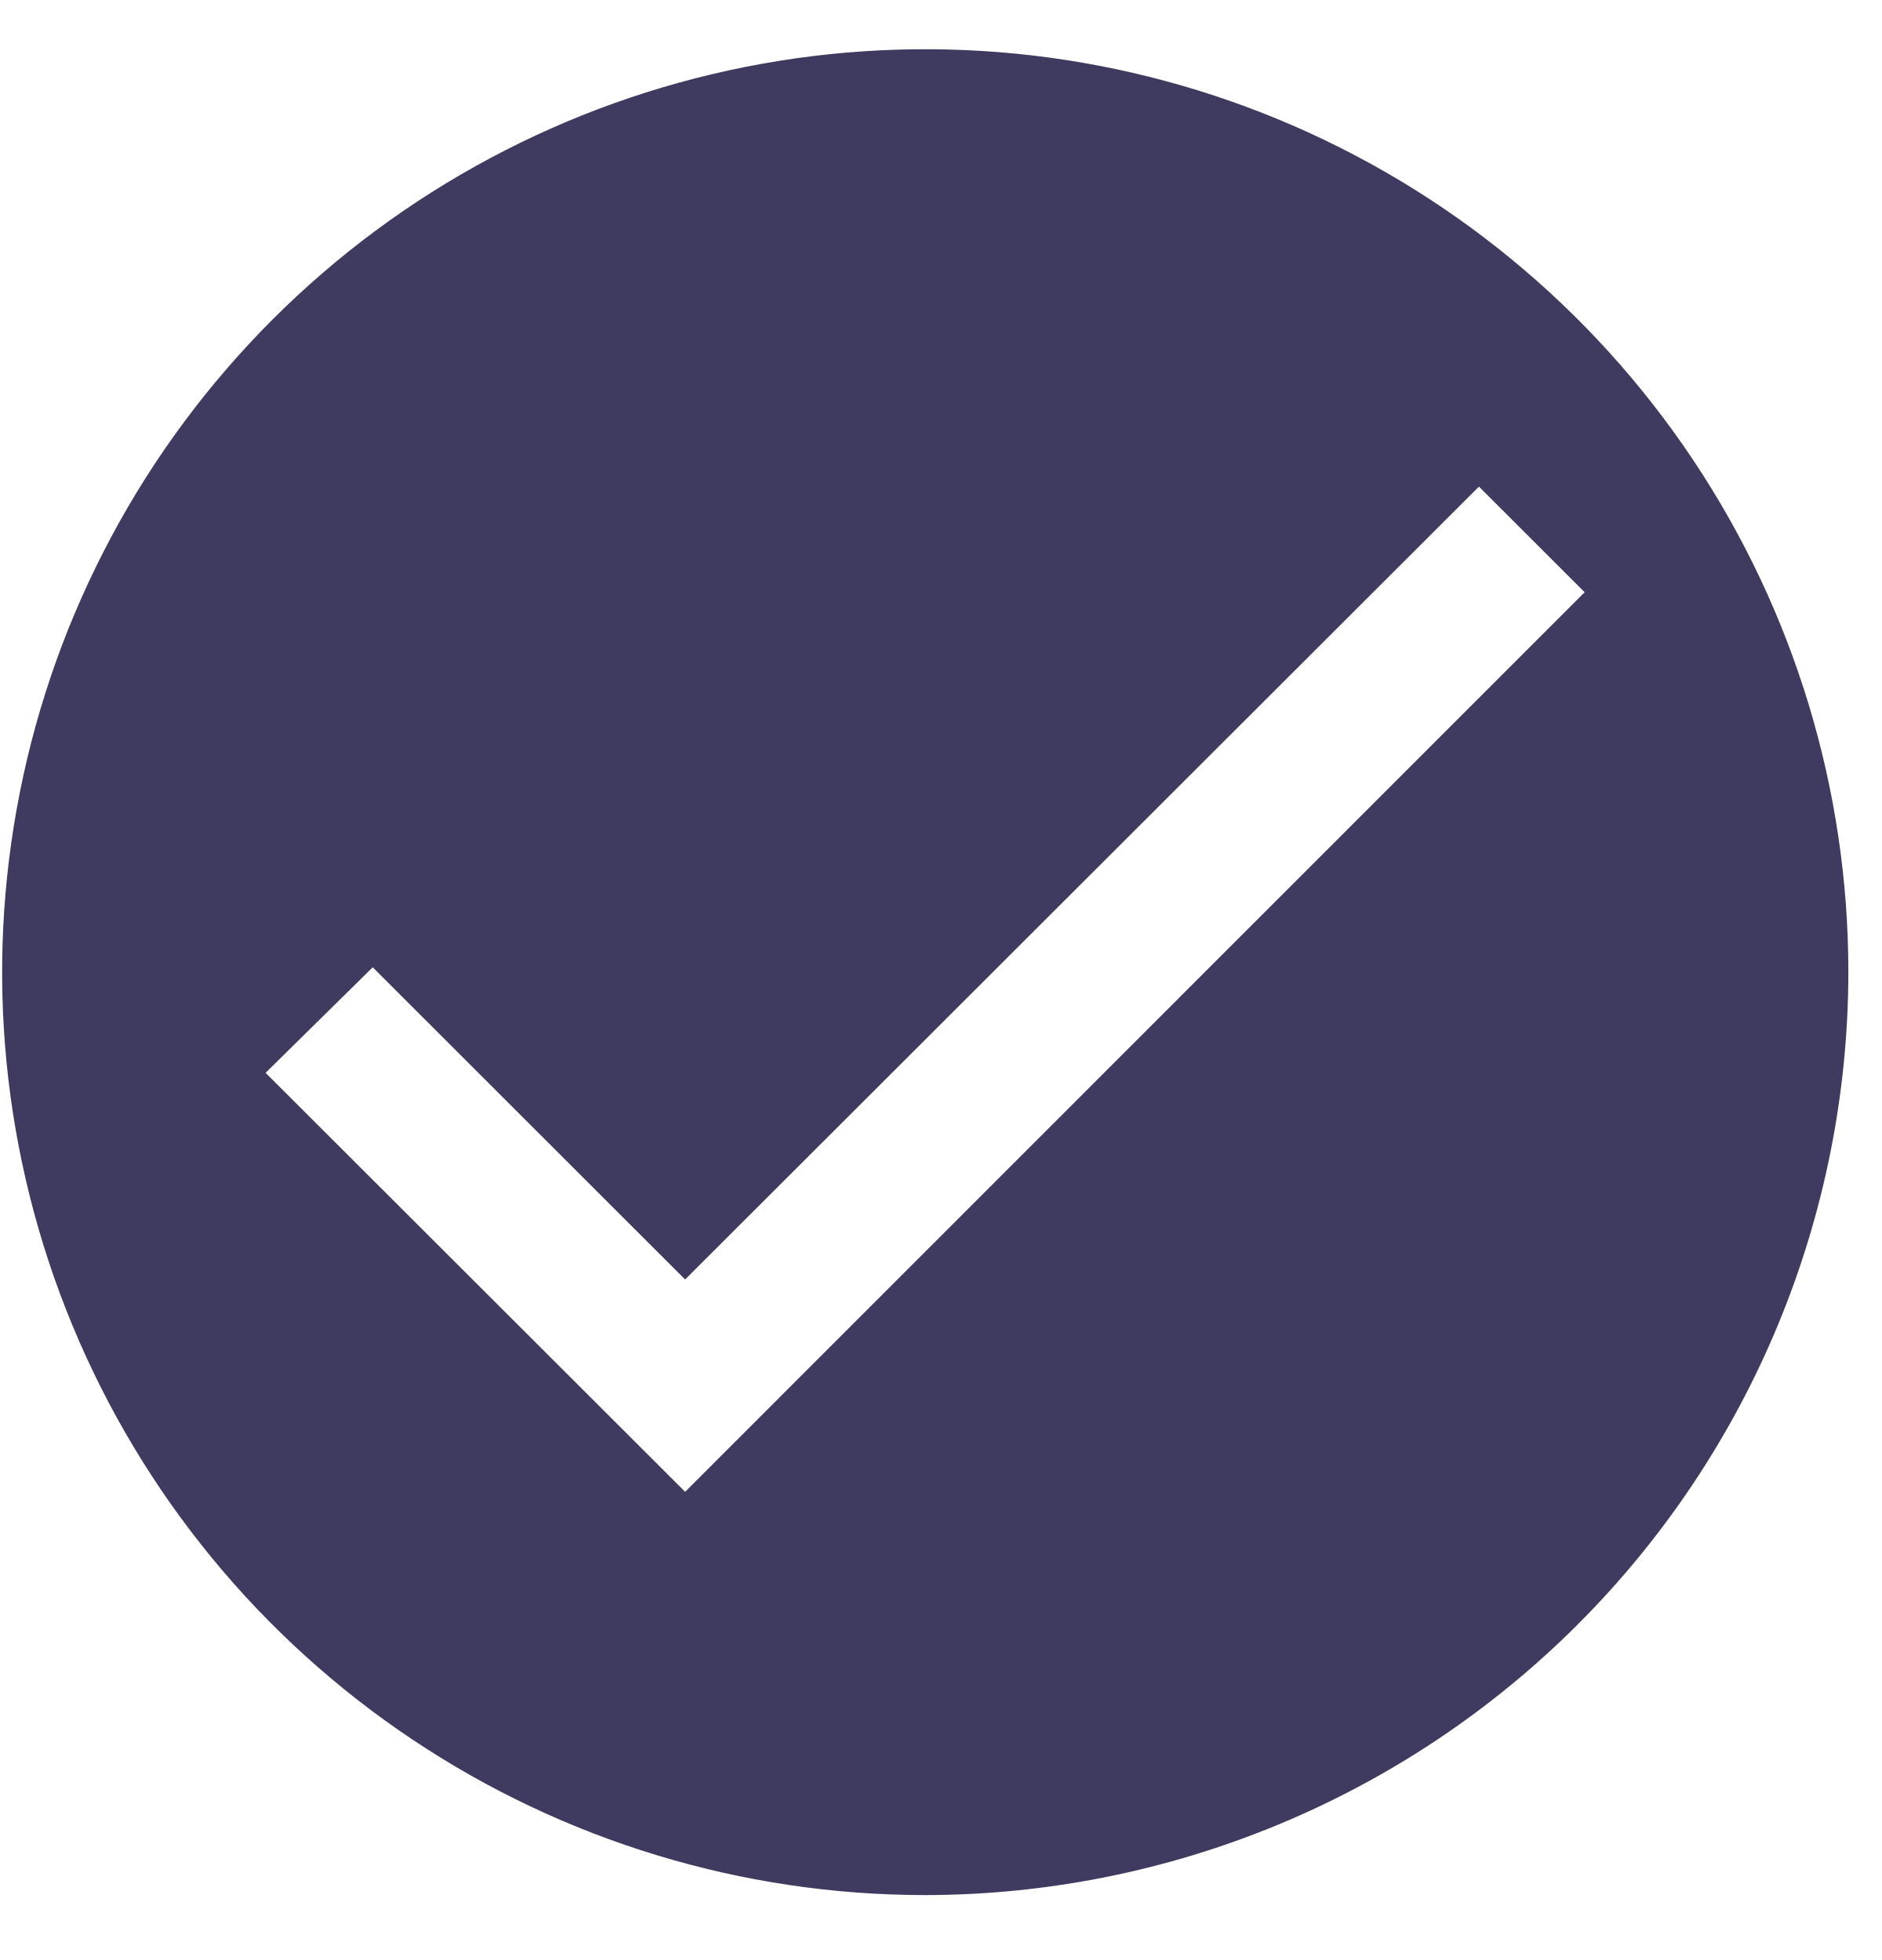
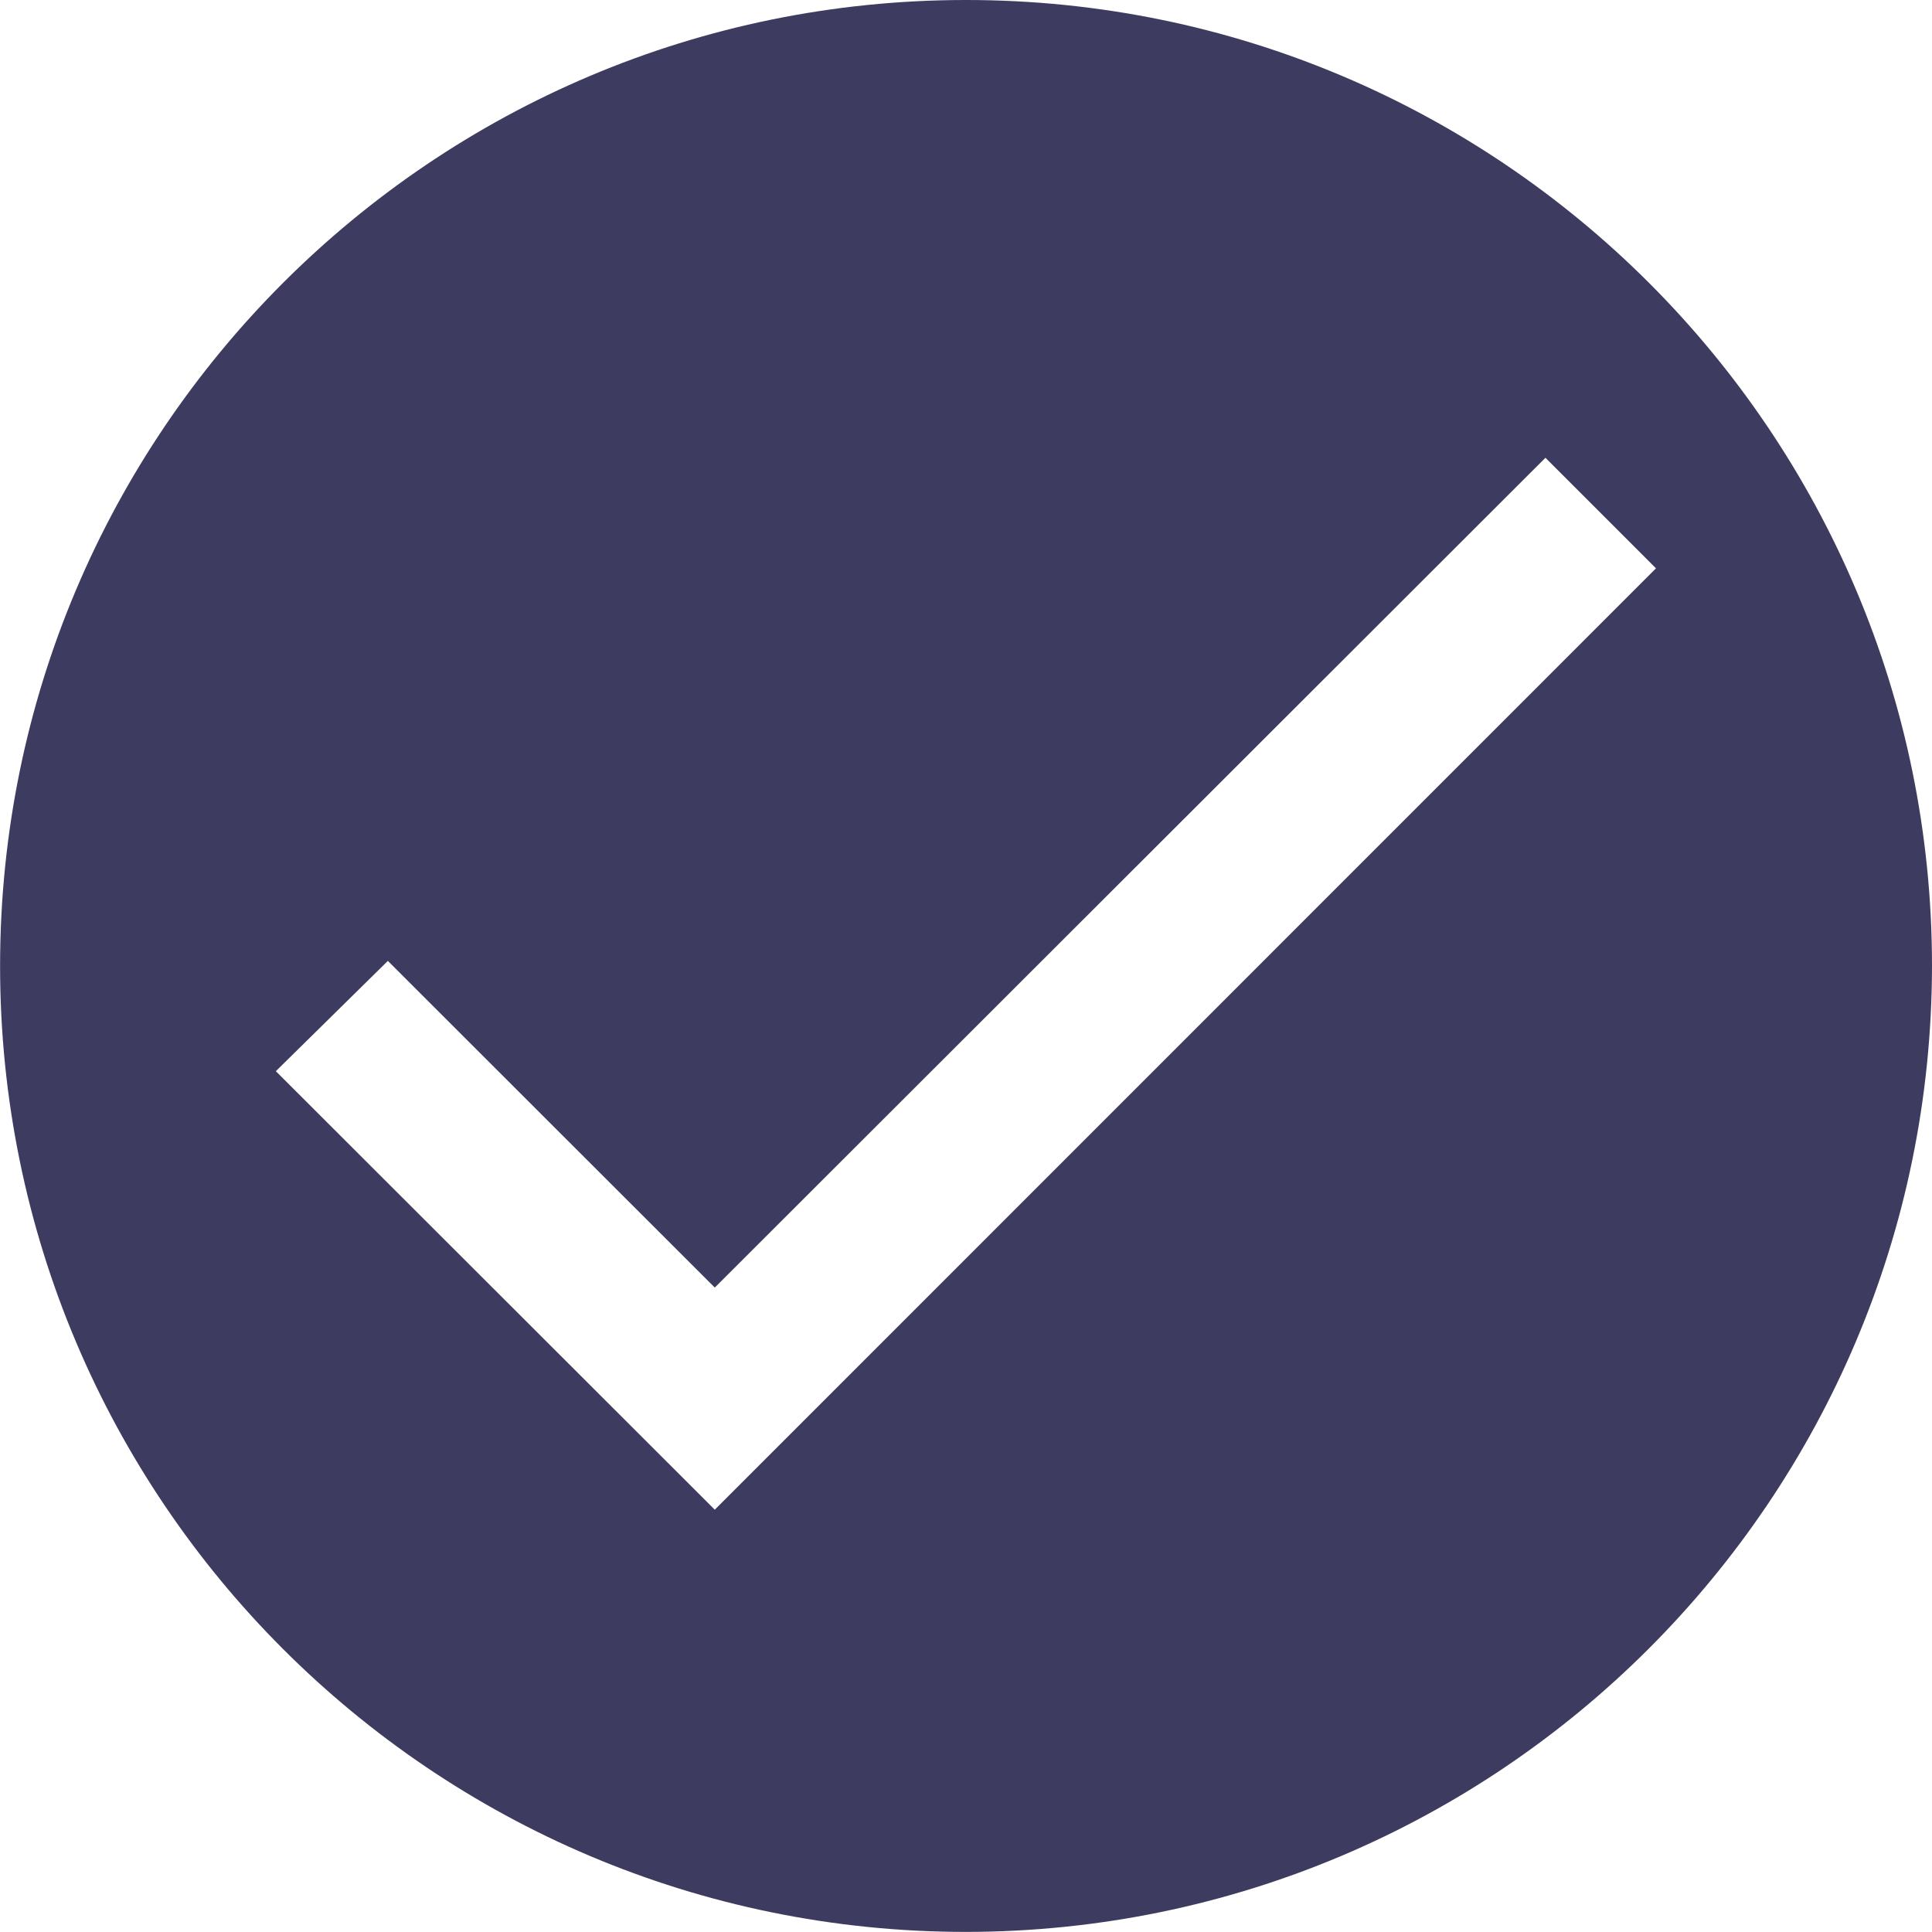
- <svg xmlns="http://www.w3.org/2000/svg" width="24" height="25" viewBox="0 0 24 25" fill="none">
-   <path d="M11.797 24.172C9.469 24.172 7.193 23.481 5.258 22.187C3.322 20.893 1.814 19.055 0.923 16.904C0.032 14.752 -0.201 12.386 0.254 10.102C0.708 7.819 1.83 5.721 3.476 4.075C5.122 2.429 7.22 1.308 9.503 0.854C11.787 0.4 14.154 0.633 16.305 1.524C18.456 2.415 20.294 3.924 21.587 5.86C22.881 7.796 23.571 10.072 23.571 12.4C23.568 15.521 22.326 18.514 20.119 20.721C17.912 22.928 14.919 24.169 11.797 24.172V24.172ZM4.753 12.338L3.387 13.684L8.737 19.028L20.208 7.554L18.86 6.207L8.737 16.32L4.753 12.338Z" fill="#3F3B60" />
+ <svg xmlns="http://www.w3.org/2000/svg" width="22.545" height="22.544" viewBox="0 0 22.545 22.544">
+   <path id="Subtraction_144" data-name="Subtraction 144" d="M11.272,22.544A11.272,11.272,0,1,1,22.545,11.272,11.285,11.285,0,0,1,11.272,22.544ZM4.526,11.213,3.219,12.5l5.122,5.117L19.324,6.632l-1.29-1.29L8.341,15.025Z" fill="#3e3b60" />
</svg>
